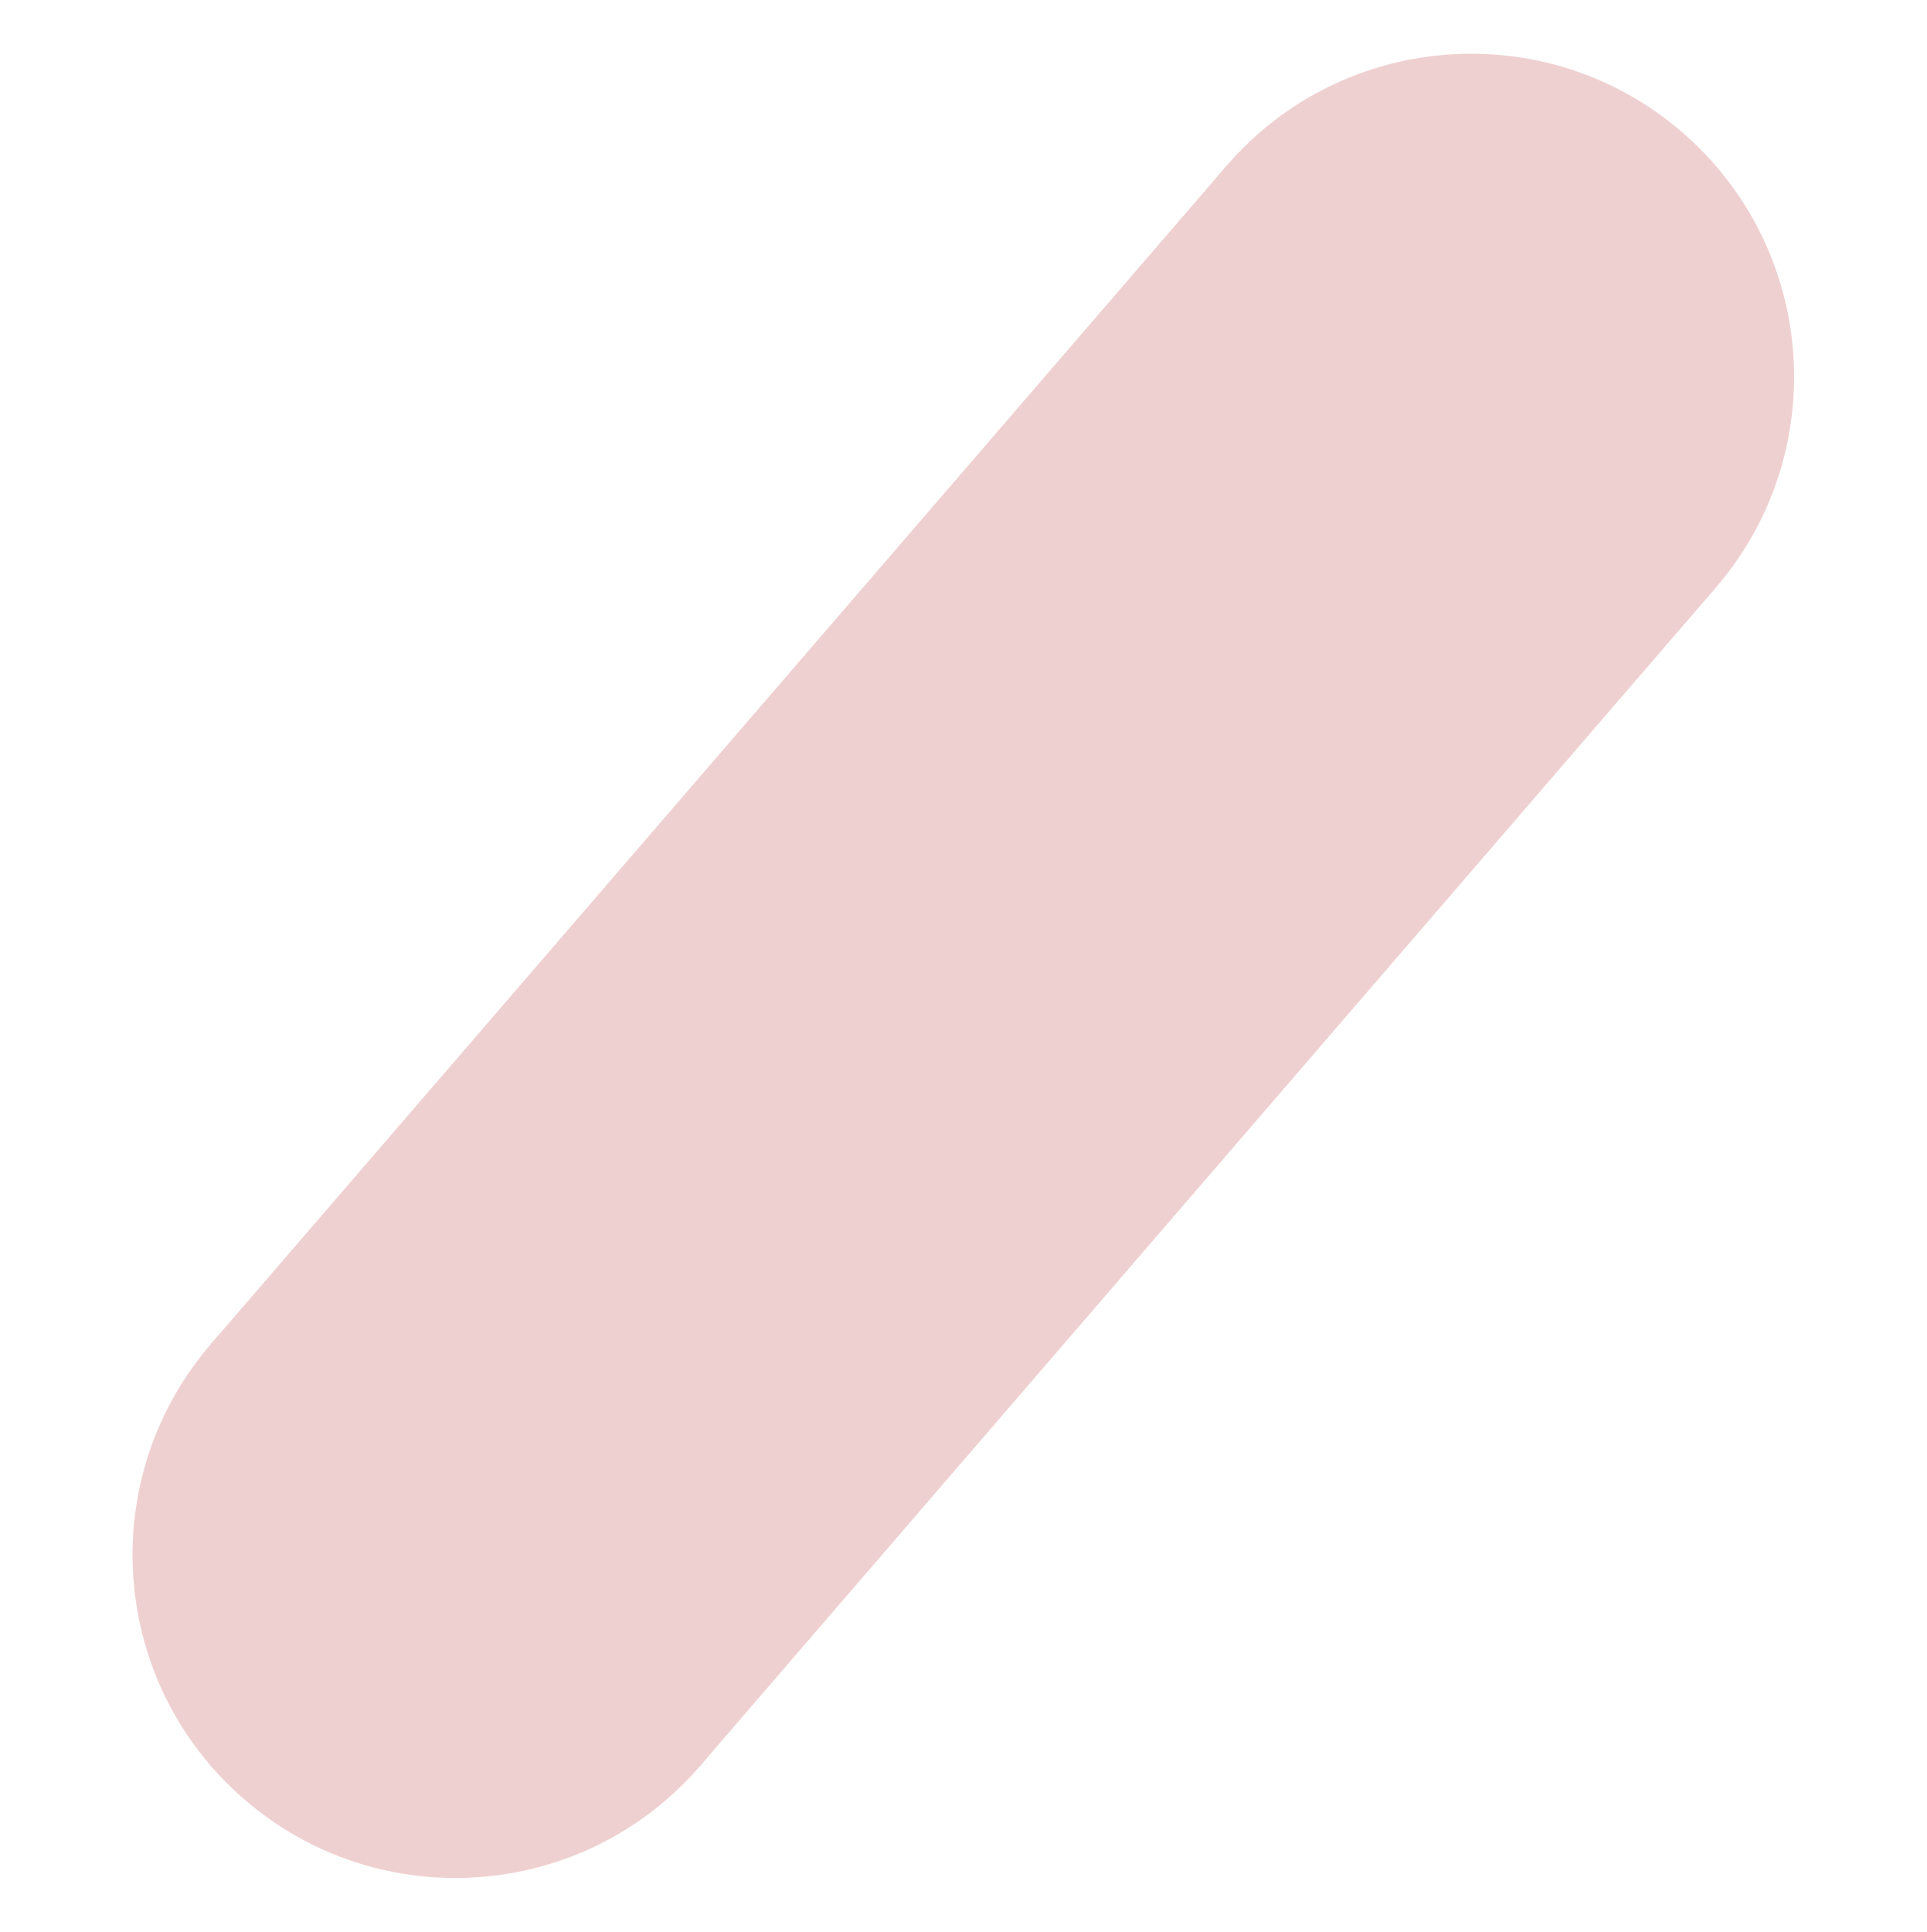
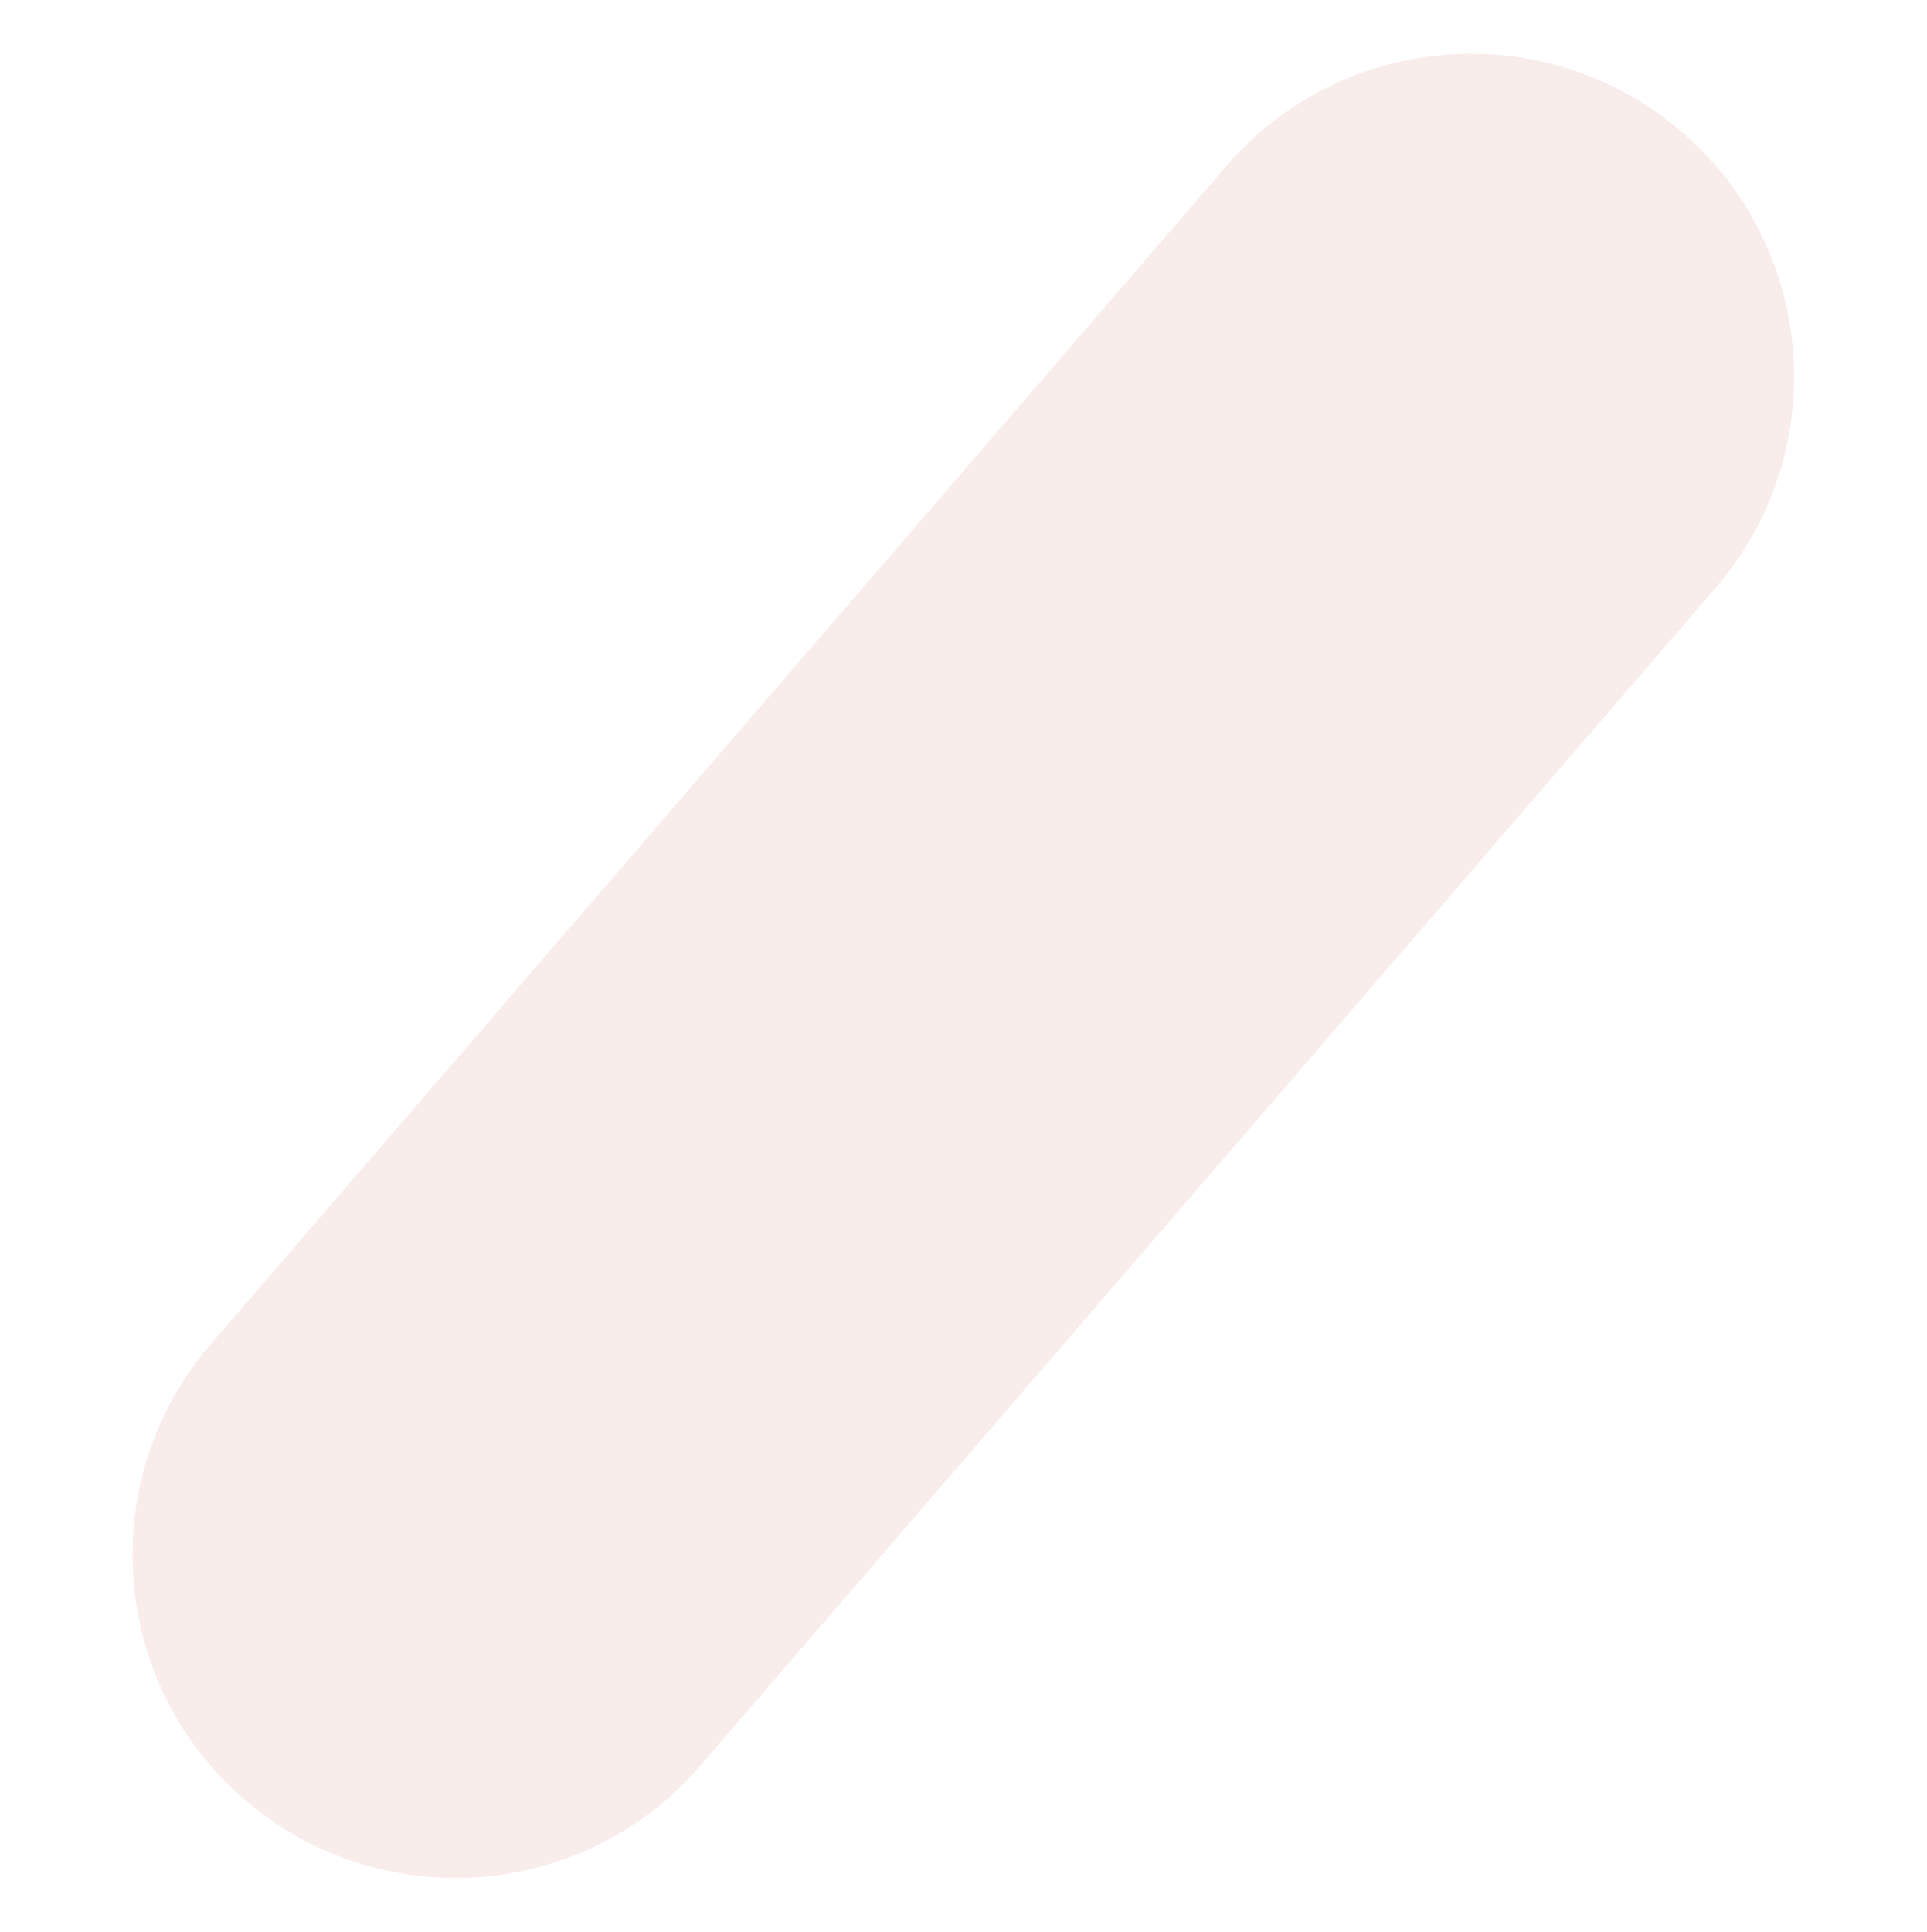
<svg xmlns="http://www.w3.org/2000/svg" width="2494" height="2500" viewBox="0 0 2494 2500" fill="none">
-   <g opacity="0.25">
+   <g opacity="0.1">
    <rect x="272.947" y="1739.17" width="2013" height="836" transform="rotate(-49.2331 272.947 1739.17)" fill="#BF4342" />
    <path d="M2176.93 170.947C2351.77 321.691 2371.31 585.632 2220.56 760.475C2069.82 935.319 1805.88 954.855 1631.04 804.11C1456.19 653.366 1436.66 389.425 1587.4 214.582C1738.15 39.739 2002.09 20.203 2176.93 170.947Z" fill="#BF4342" />
    <path d="M862.475 1695.54C1037.32 1846.28 1056.85 2110.22 906.11 2285.07C755.366 2459.91 491.425 2479.45 316.582 2328.7C141.738 2177.96 122.202 1914.02 272.947 1739.17C423.691 1564.33 687.632 1544.79 862.475 1695.54Z" fill="#BF4342" />
  </g>
</svg>
